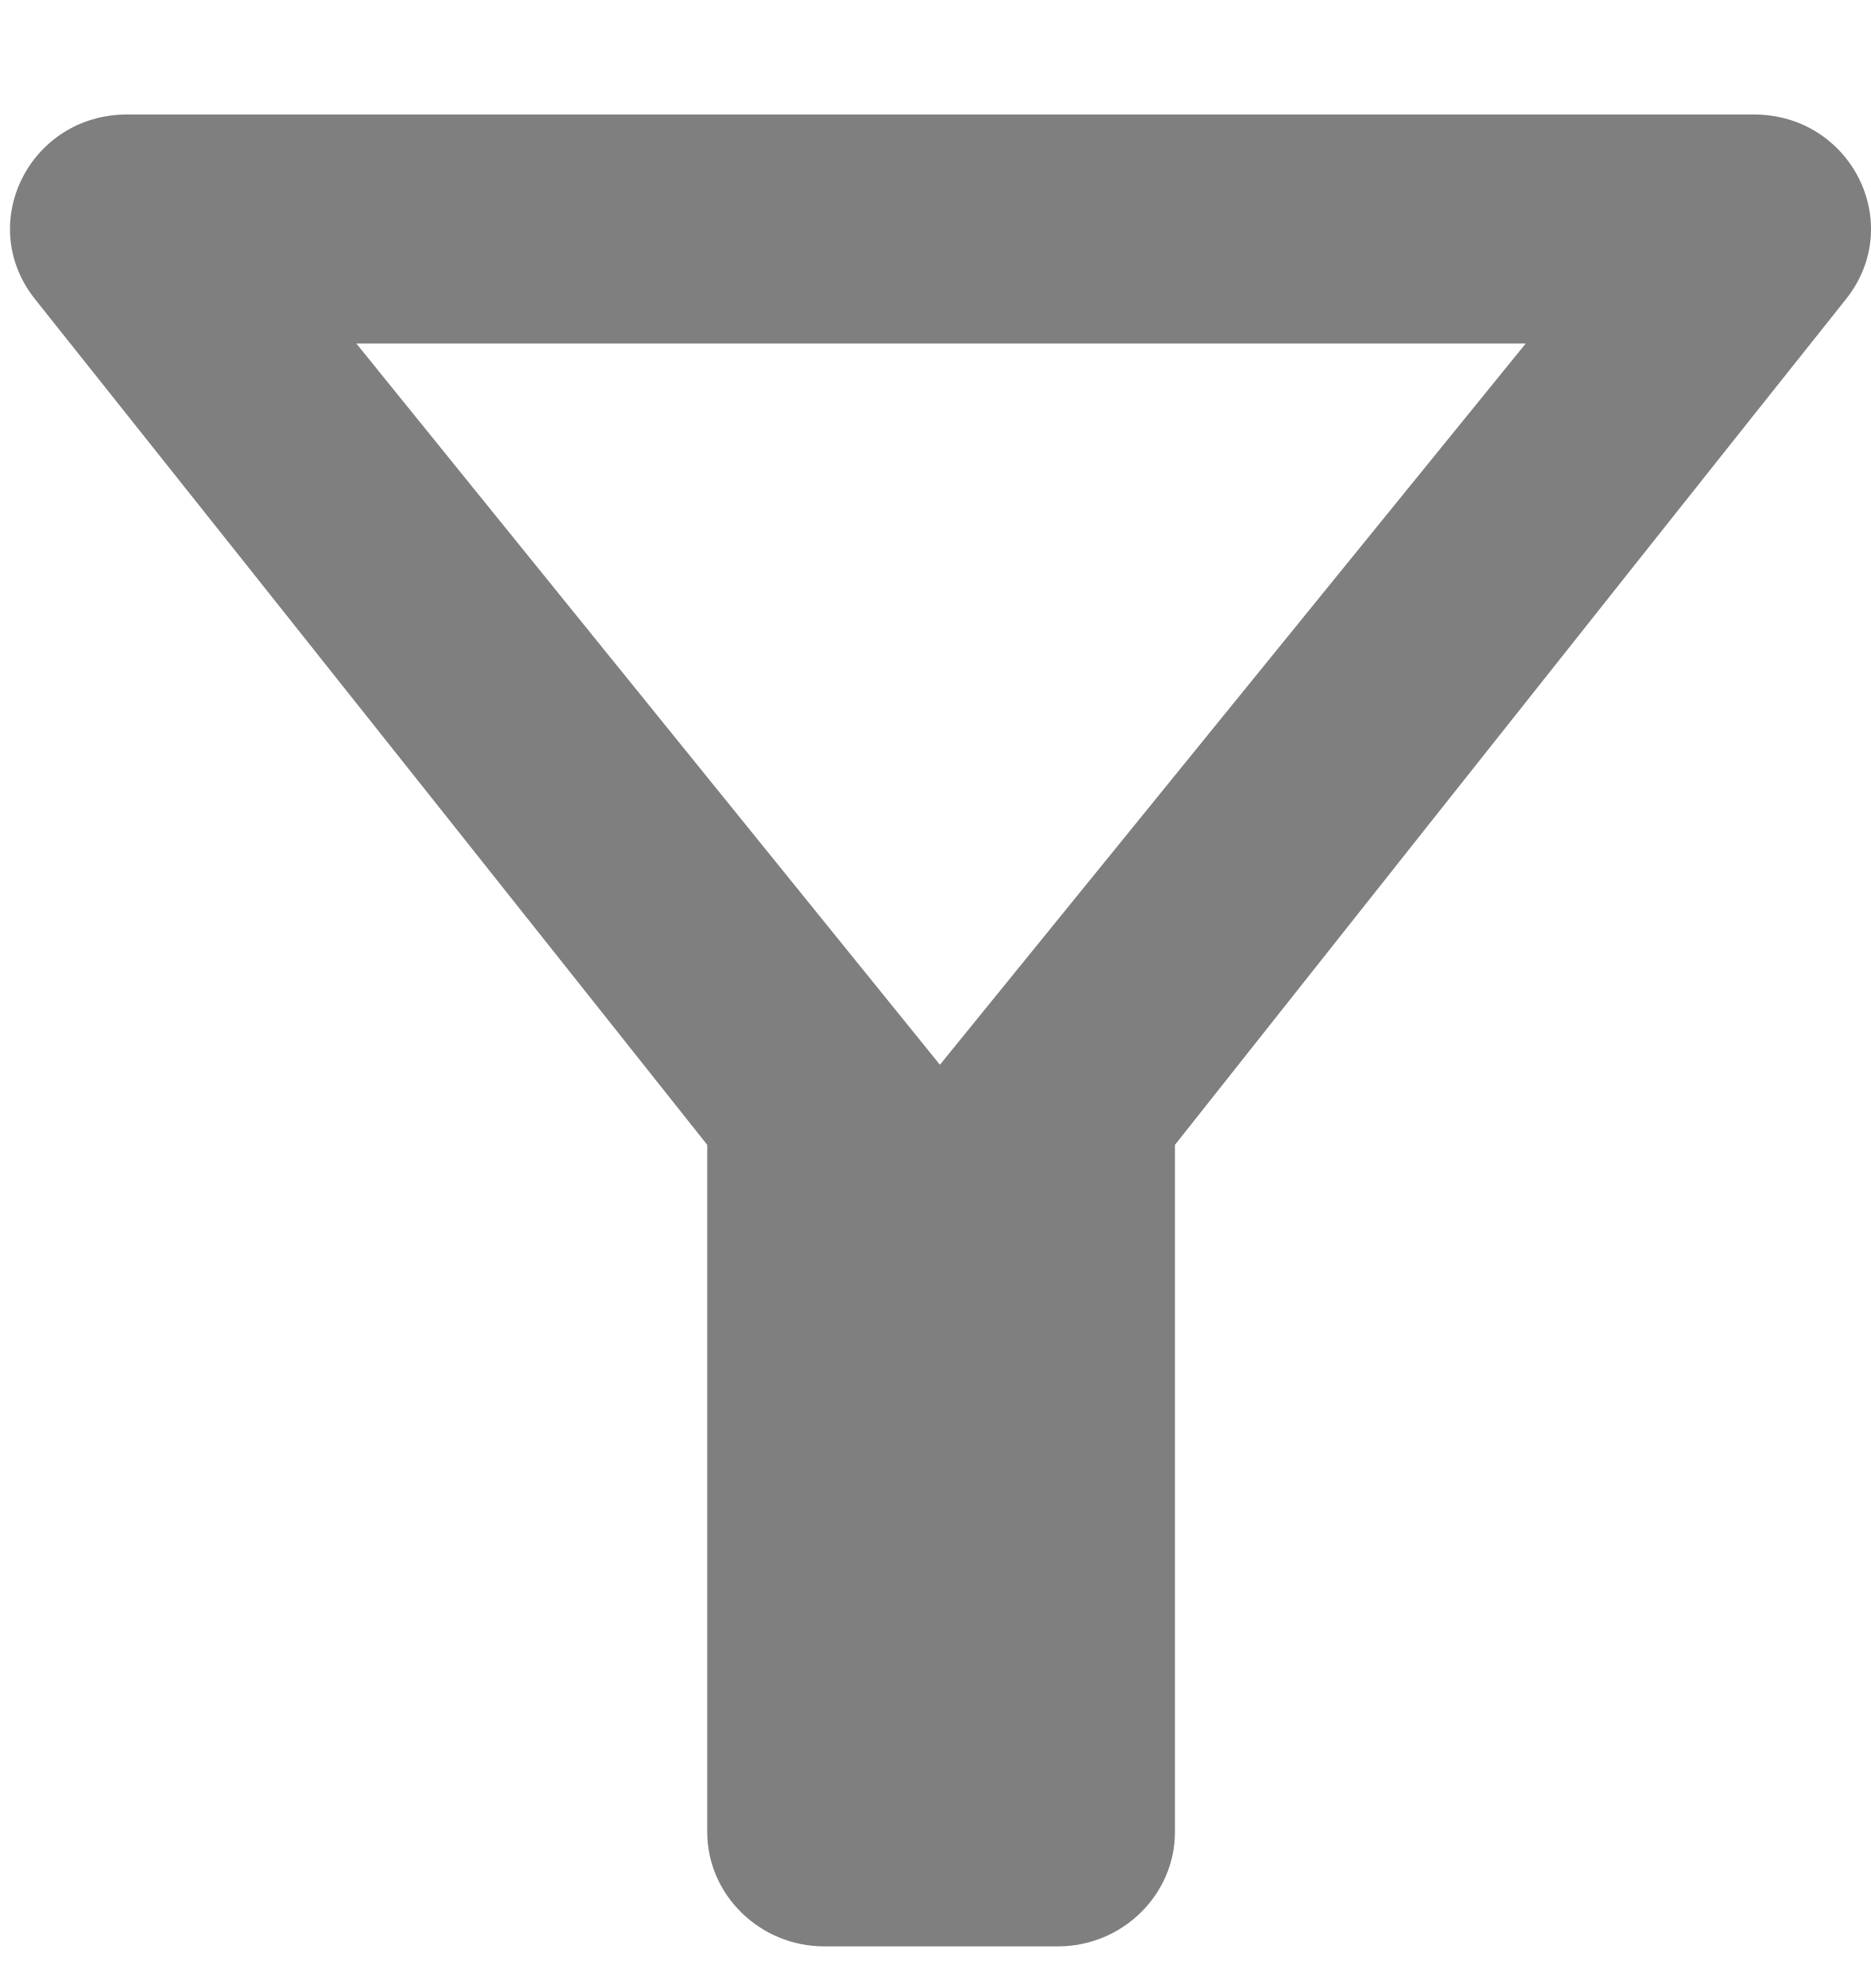
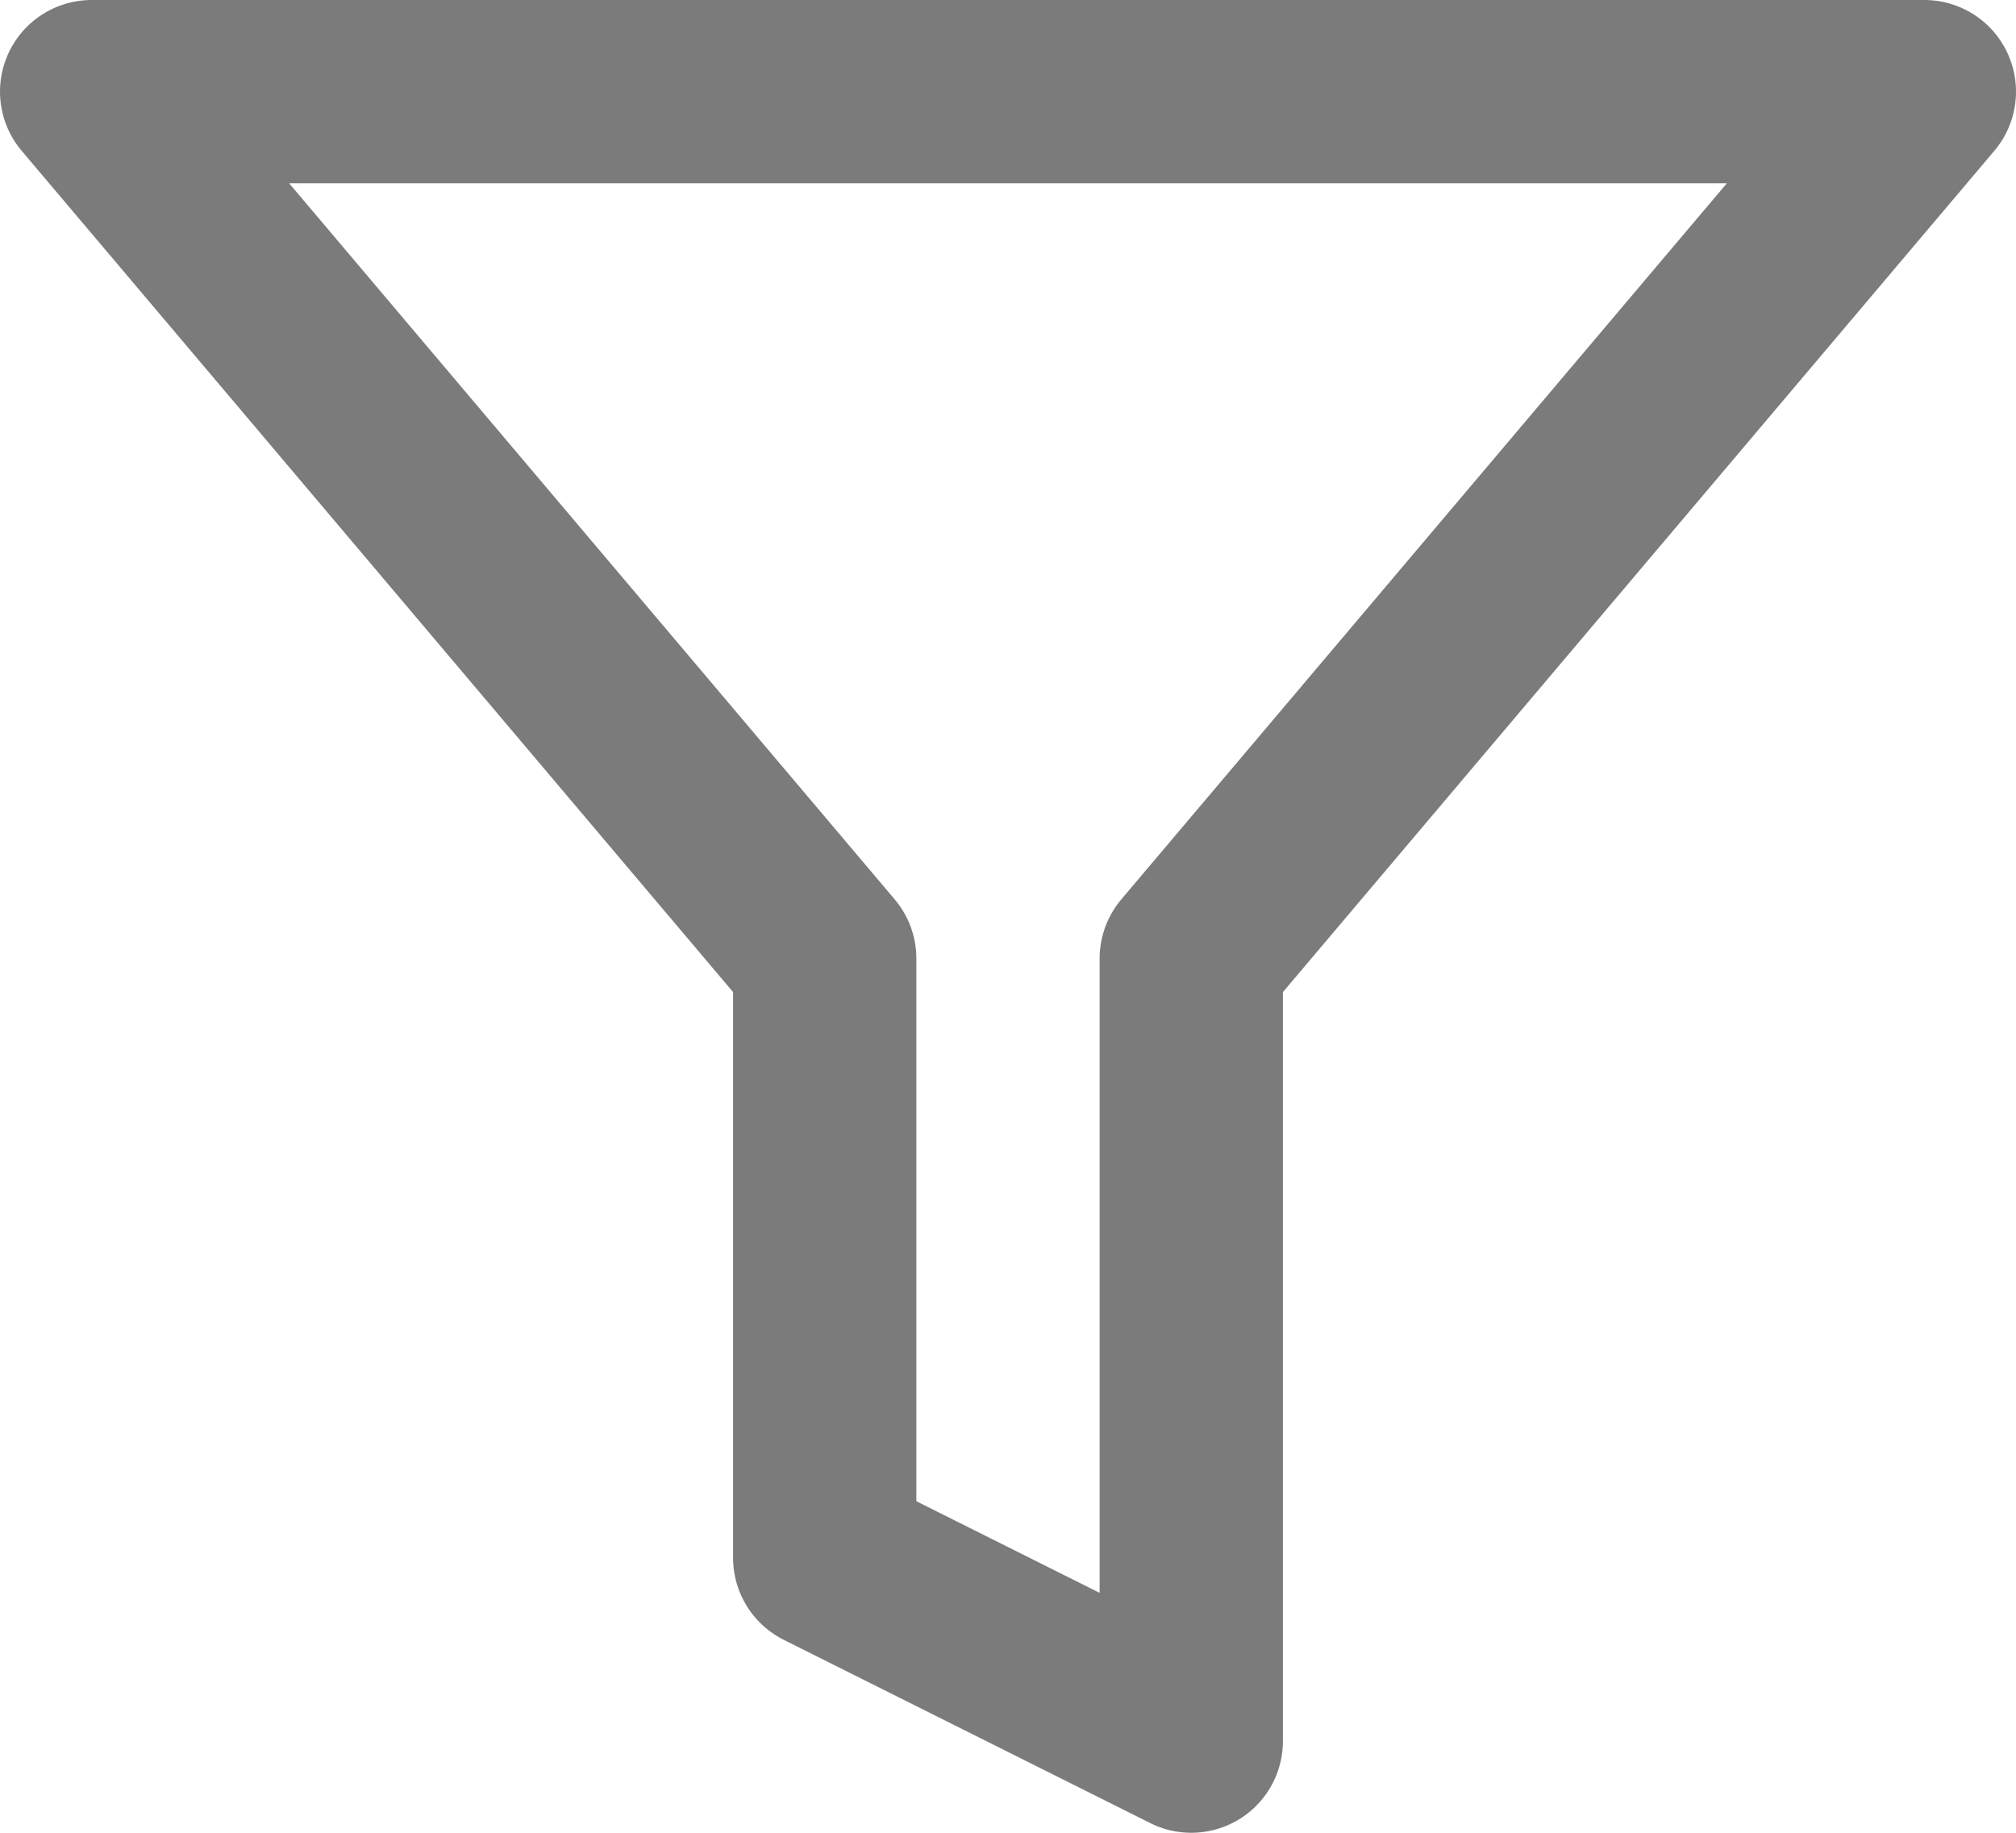
- <svg xmlns="http://www.w3.org/2000/svg" width="16" height="17" viewBox="0 0 16 17" fill="none">
-   <path d="M3.047 2.937H13.048L8.038 9.105L3.047 2.937ZM0.297 2.555C2.317 5.091 6.048 9.79 6.048 9.79V15.665C6.048 16.203 6.498 16.644 7.048 16.644H9.048C9.598 16.644 10.048 16.203 10.048 15.665V9.79C10.048 9.79 13.768 5.091 15.789 2.555C16.299 1.909 15.829 0.979 14.998 0.979H1.087C0.257 0.979 -0.213 1.909 0.297 2.555Z" fill="black" fill-opacity="0.5" />
+ <svg xmlns="http://www.w3.org/2000/svg" width="22" height="20" viewBox="0 0 22 20" fill="none">
+   <path d="M21 1H1L9 10.46V17L13 19V10.46L21 1Z" stroke="#7B7B7B" stroke-width="2" stroke-linecap="round" stroke-linejoin="round" />
</svg>
